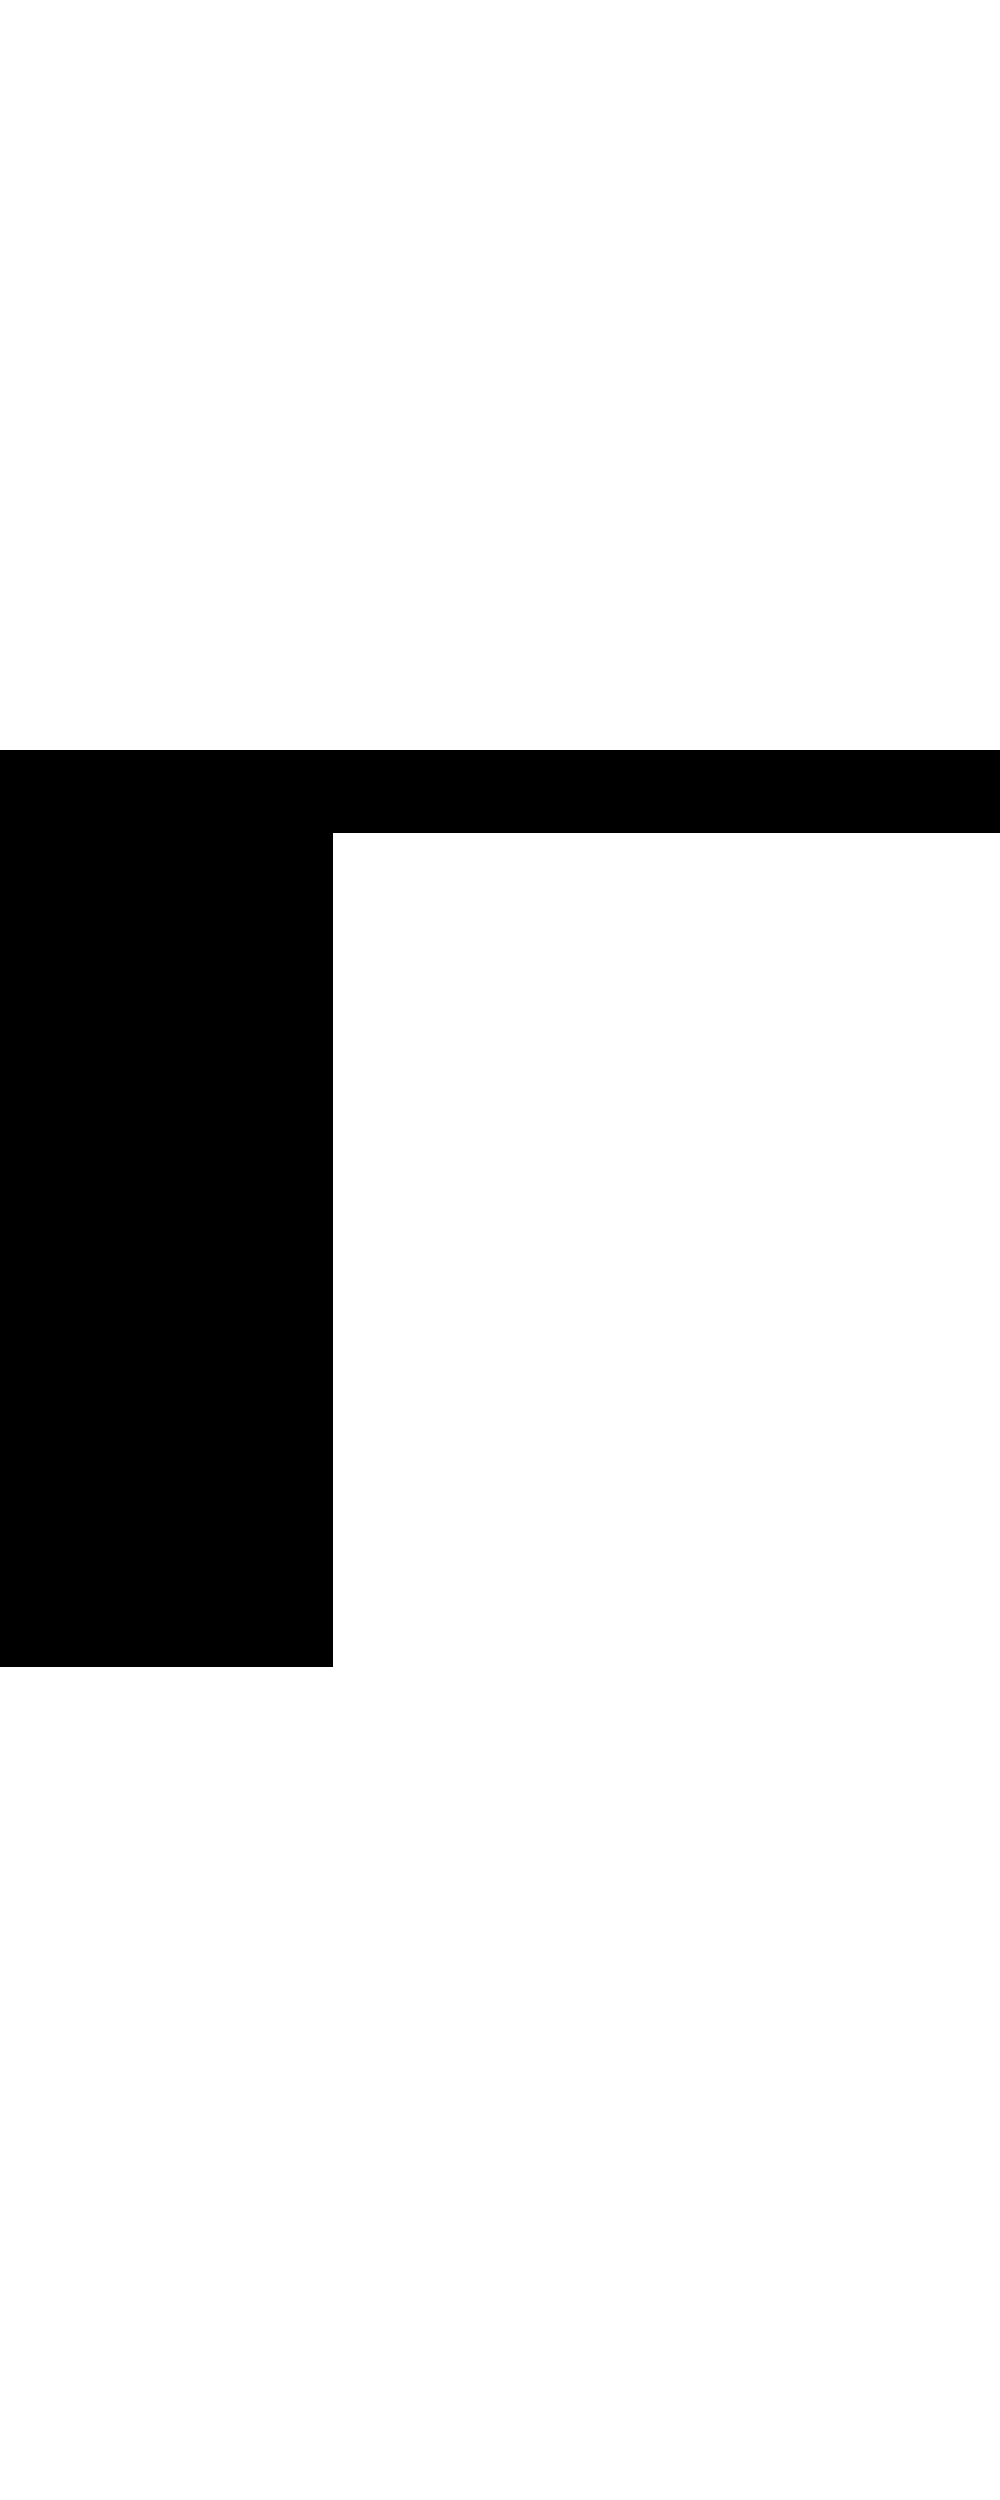
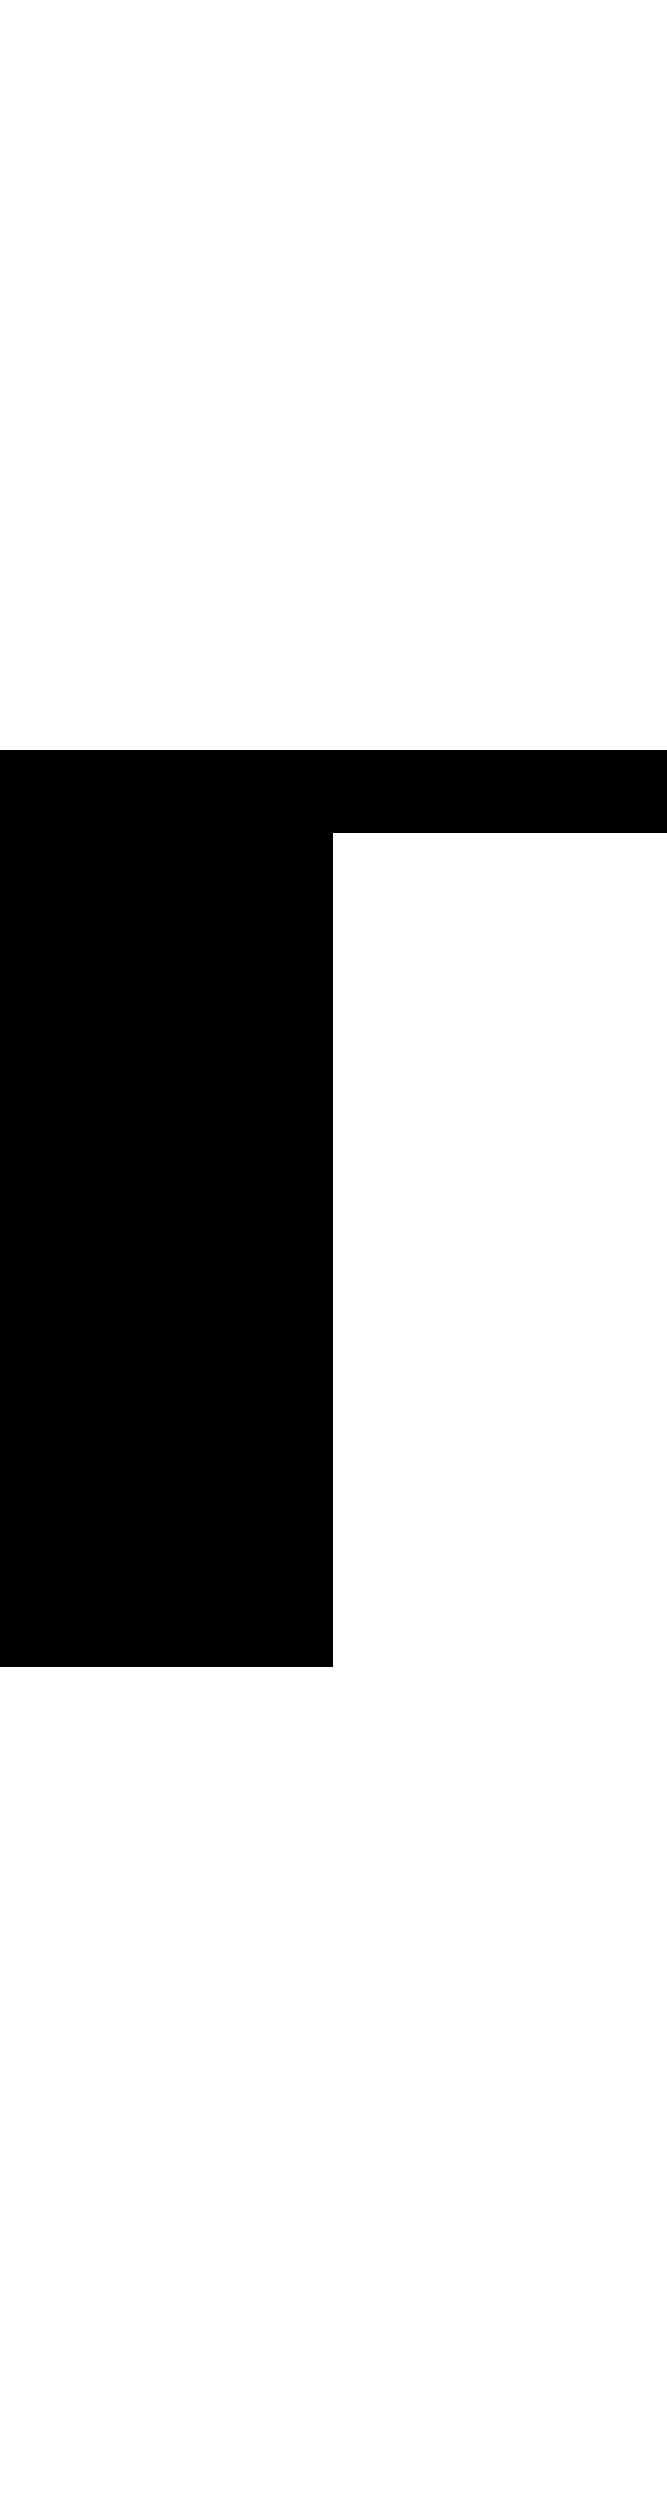
- <svg xmlns="http://www.w3.org/2000/svg" viewBox="0 0 12 30" shape-rendering="crispEdges">
+ <svg xmlns="http://www.w3.org/2000/svg" viewBox="0 0 8 30" shape-rendering="crispEdges">
  <g>
    <polygon class="r" points="0,9 4,9 4,20 0,20" />
-     <polygon class="r" points="0,9 12,9 12,10 0,10" />
+     <polygon class="r" points="0,9 8,9 8,10 0,10" />
  </g>
</svg>
